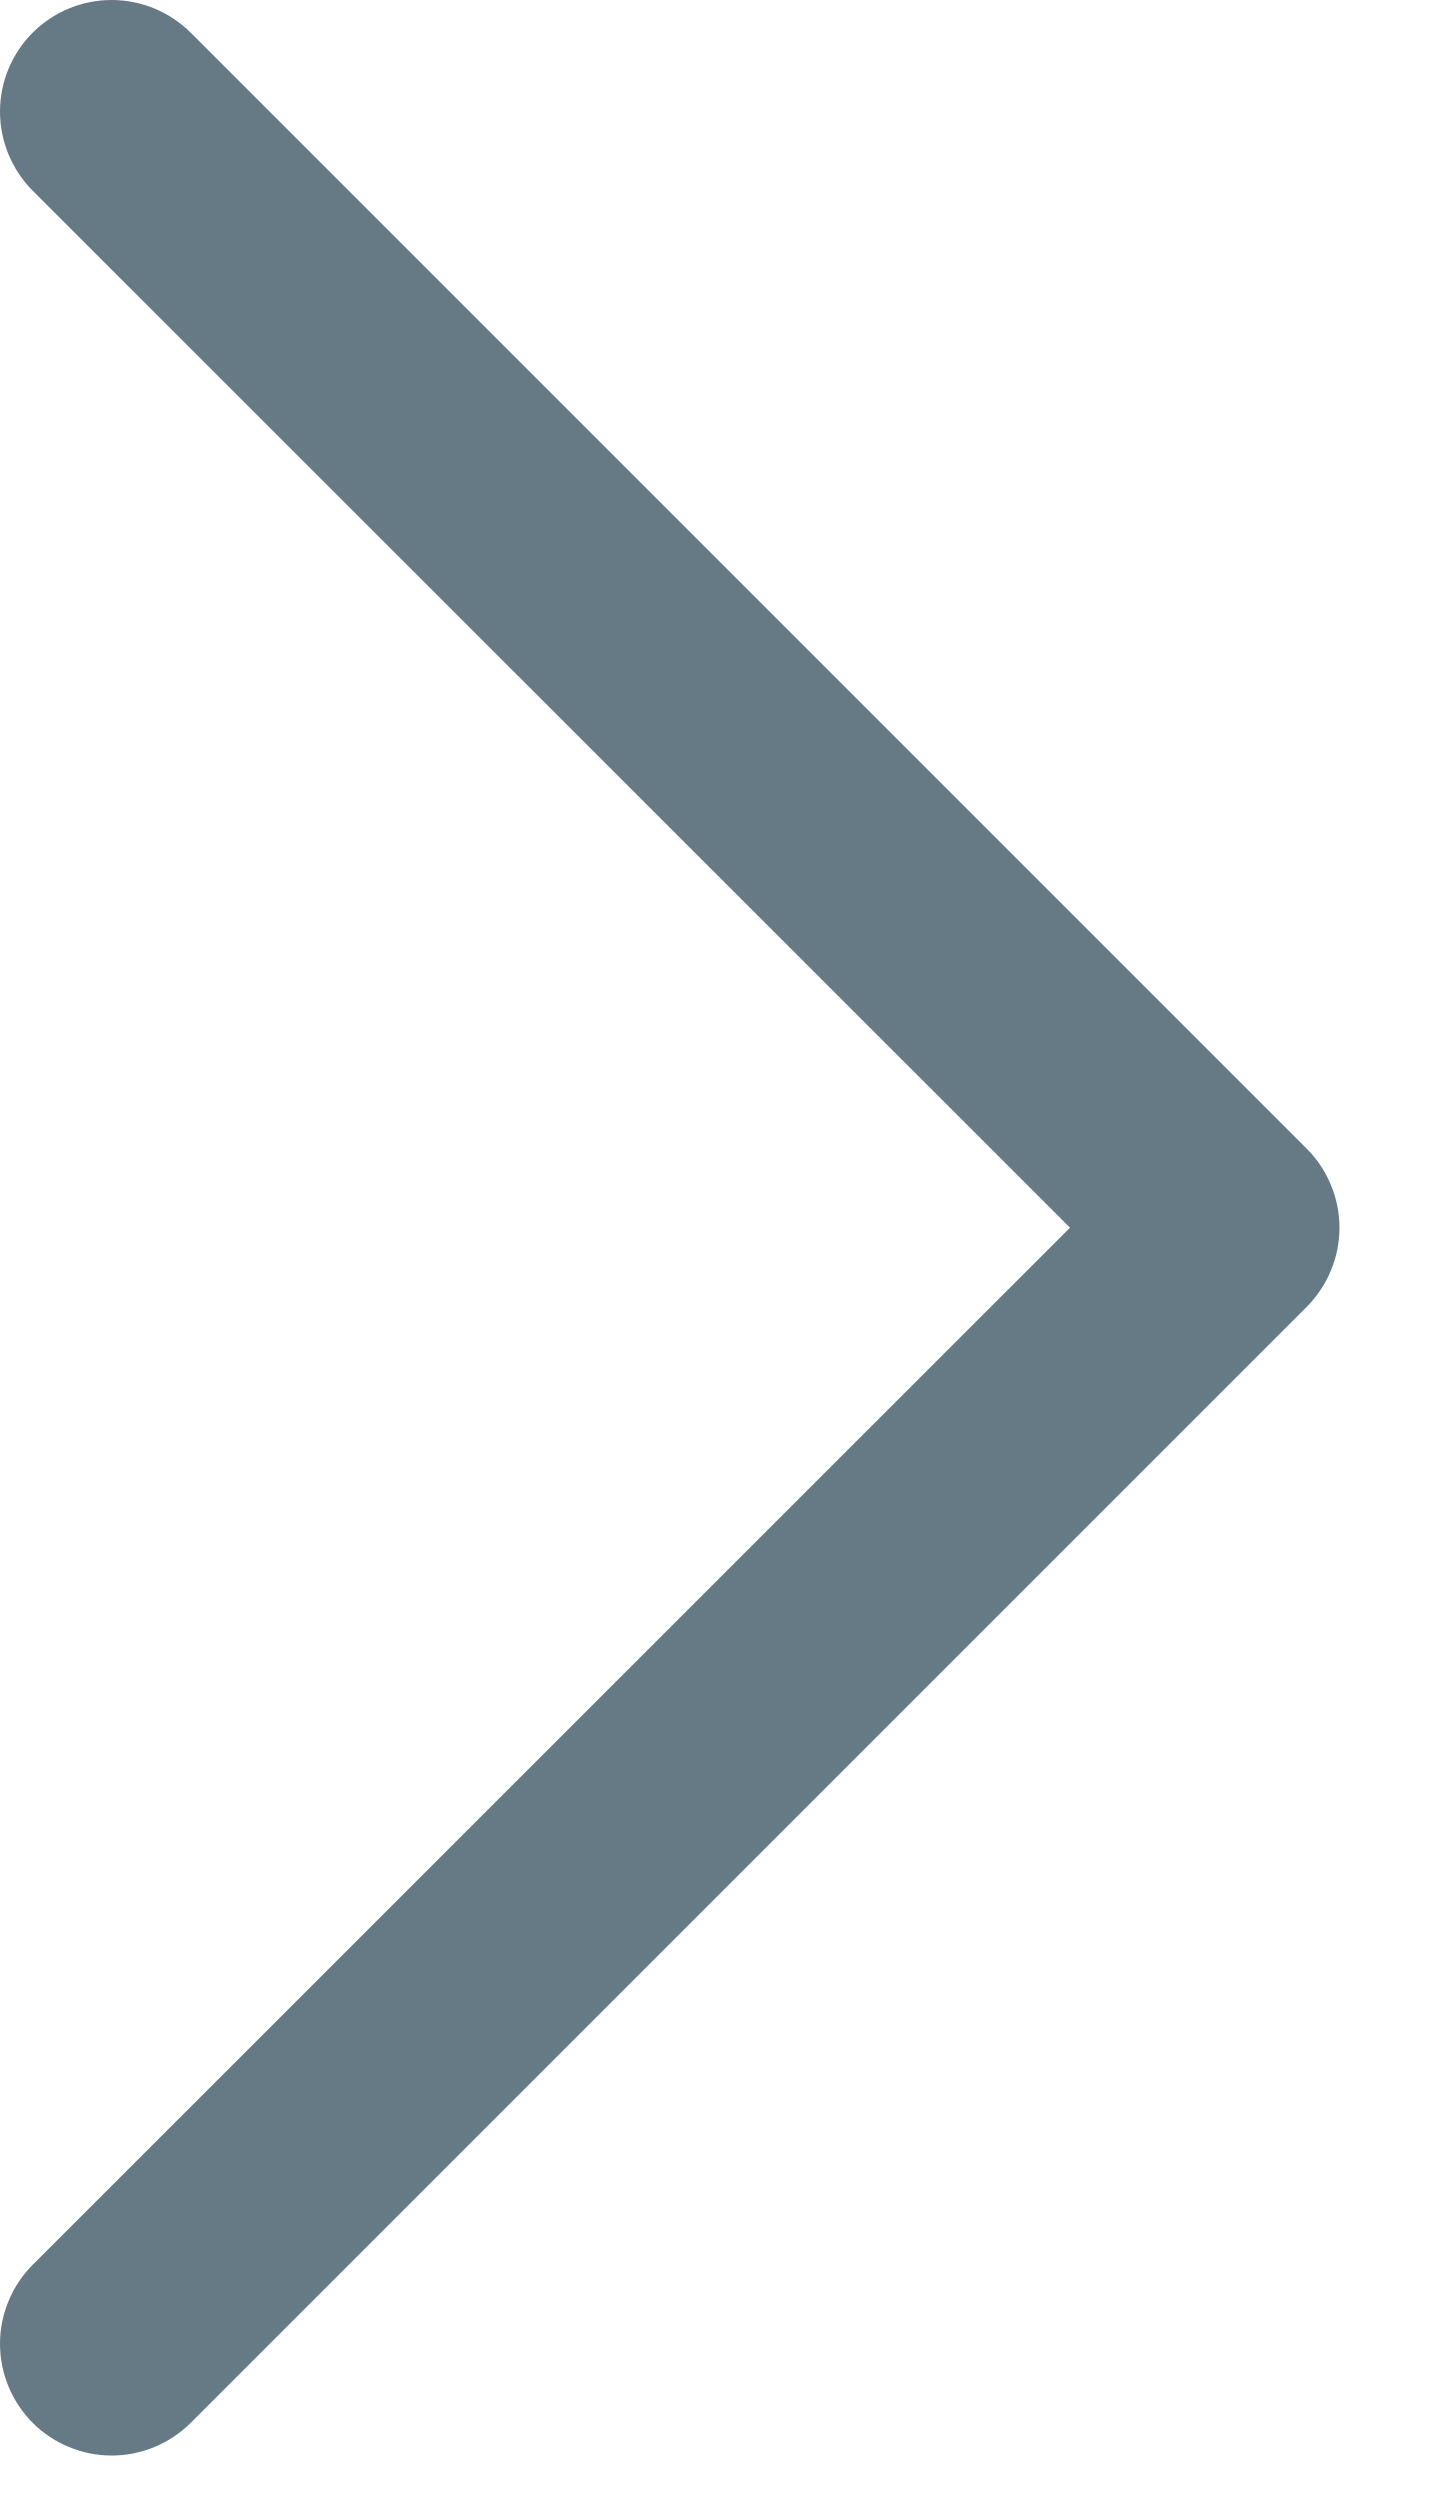
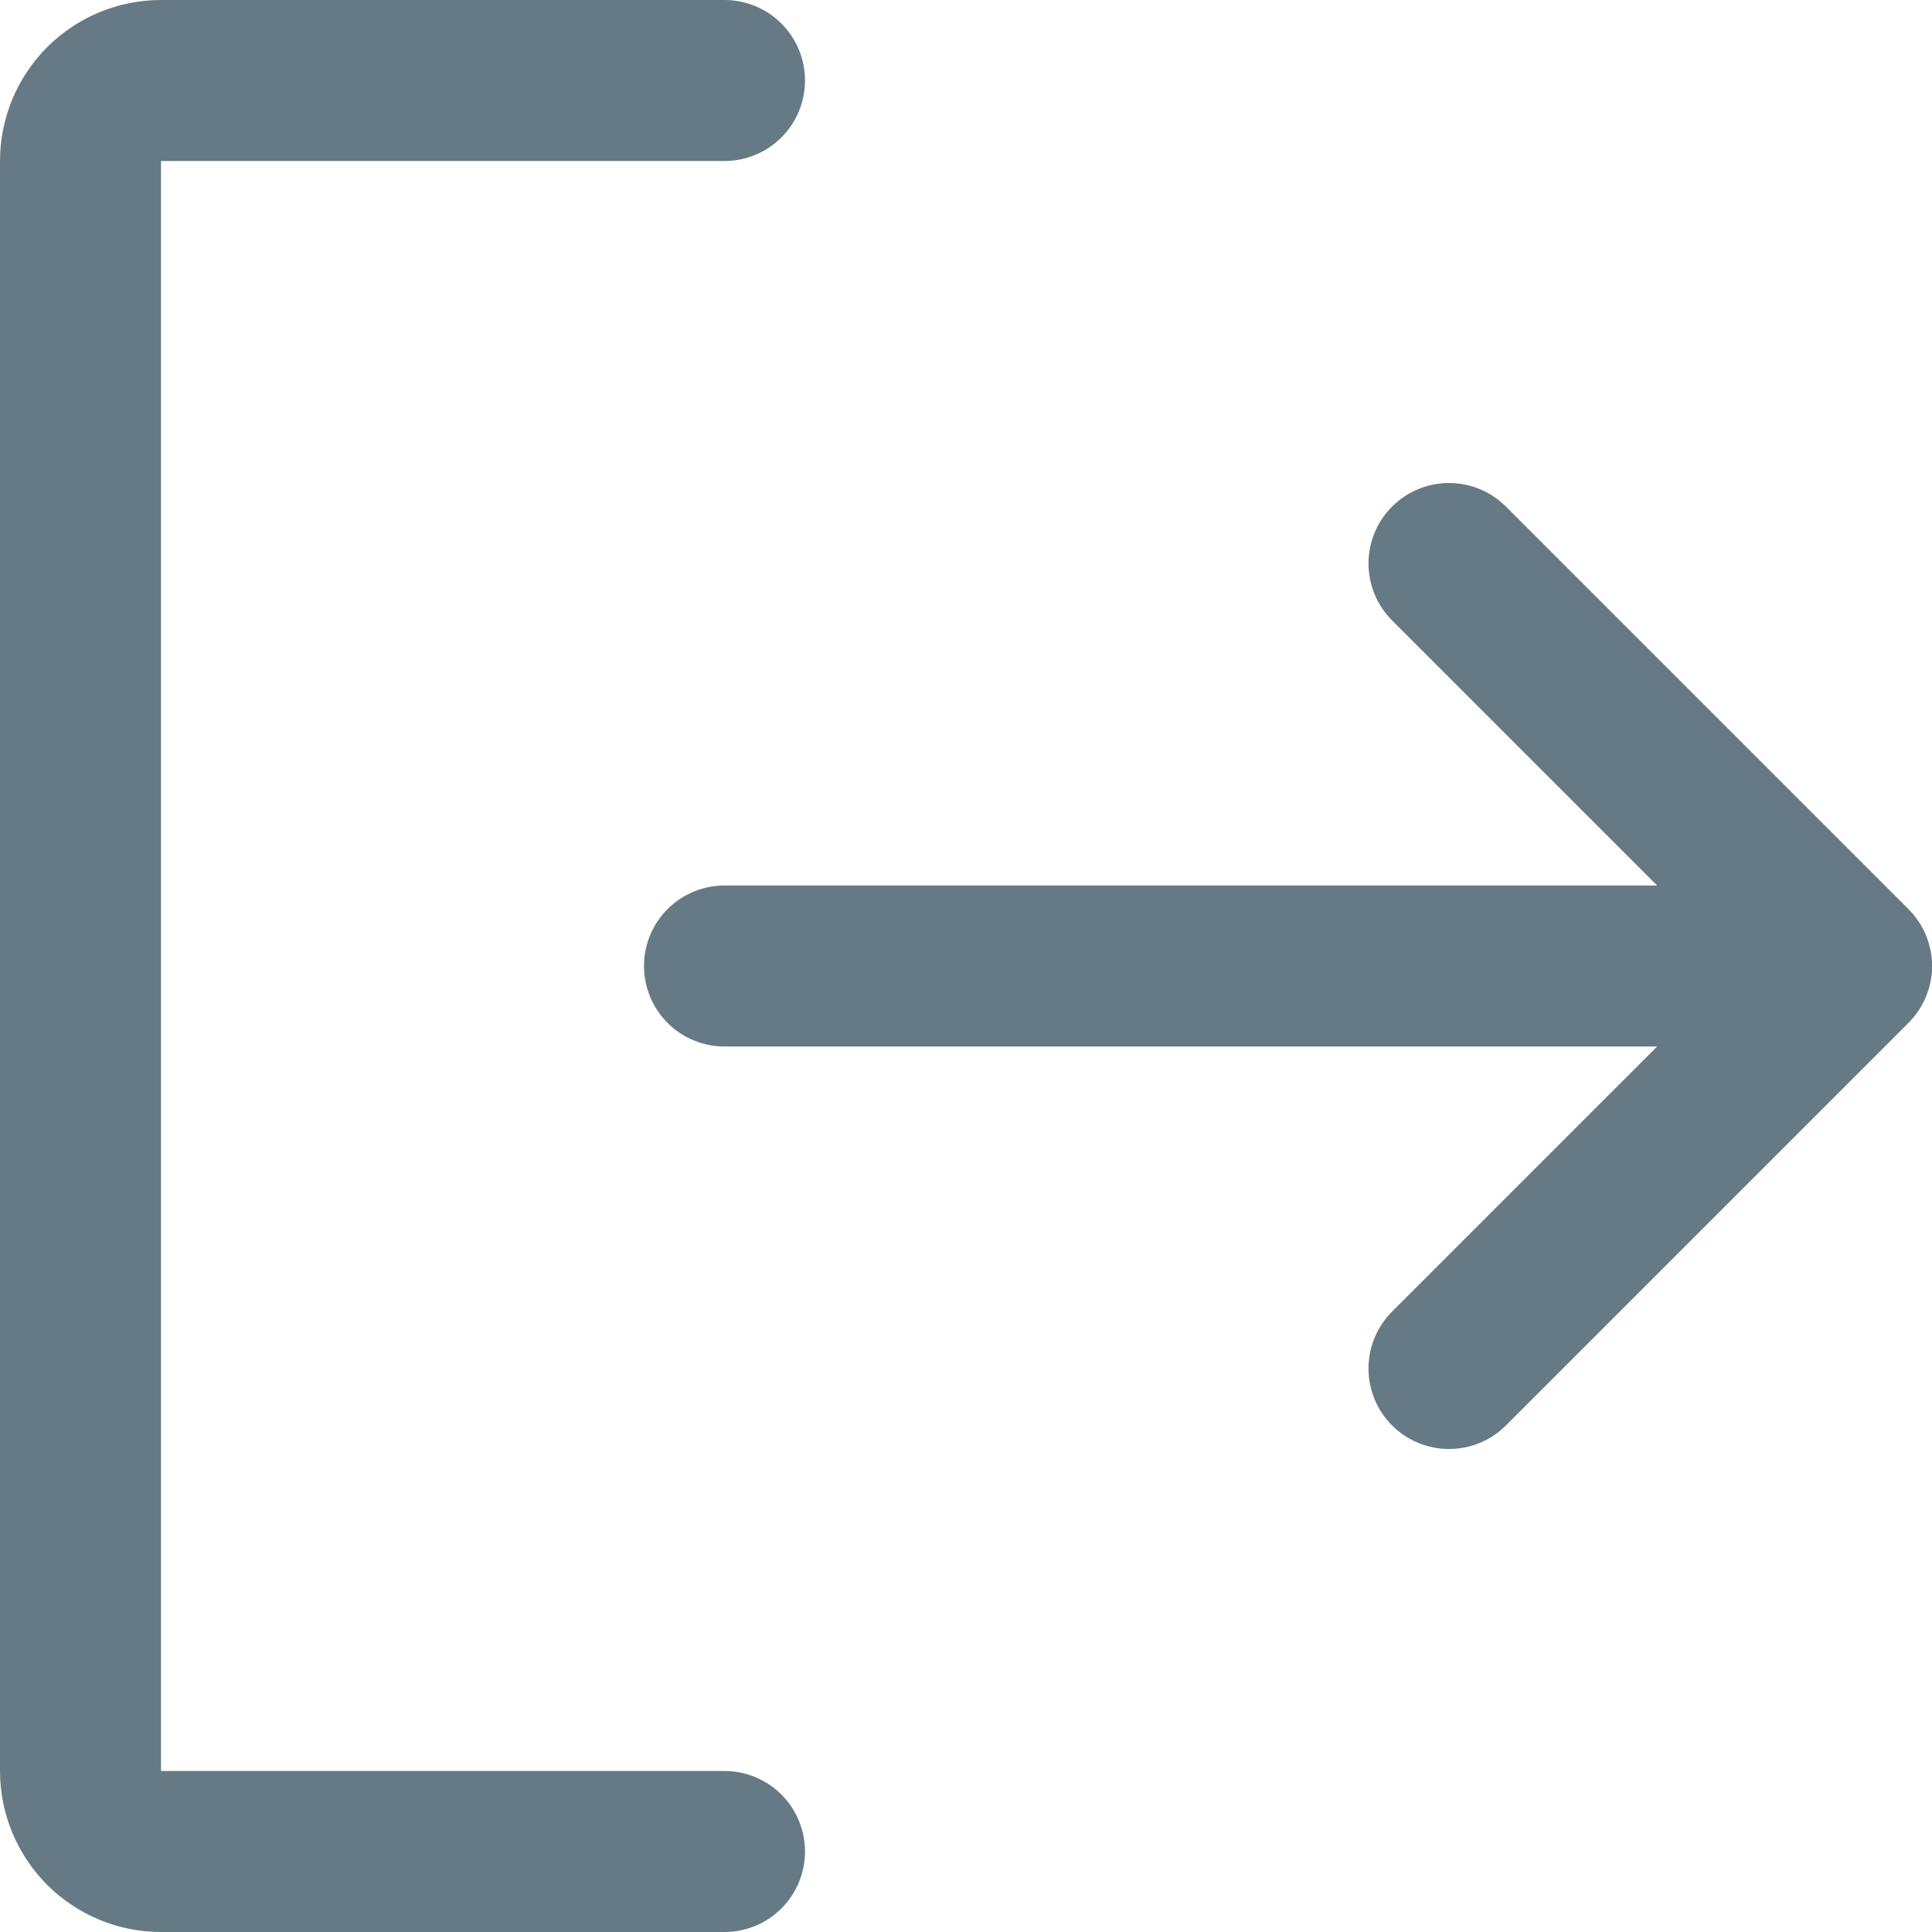
- <svg xmlns="http://www.w3.org/2000/svg" width="8" height="14" viewBox="0 0 8 14" fill="none">
-   <path d="M7.318 7.318L1.068 13.568C1.009 13.626 0.941 13.672 0.865 13.703C0.789 13.735 0.707 13.751 0.625 13.751C0.543 13.751 0.462 13.735 0.386 13.703C0.31 13.672 0.241 13.626 0.183 13.568C0.125 13.509 0.079 13.441 0.048 13.365C0.016 13.289 0 13.207 0 13.125C0 13.043 0.016 12.962 0.048 12.886C0.079 12.81 0.125 12.741 0.183 12.683L5.992 6.875L0.183 1.068C0.066 0.95 -1.2357e-09 0.791 0 0.625C1.2357e-09 0.459 0.066 0.3 0.183 0.183C0.3 0.066 0.459 1.2357e-09 0.625 0C0.791 -1.2357e-09 0.95 0.066 1.068 0.183L7.318 6.433C7.376 6.491 7.422 6.56 7.453 6.636C7.485 6.712 7.501 6.793 7.501 6.875C7.501 6.957 7.485 7.039 7.453 7.115C7.422 7.191 7.376 7.259 7.318 7.318Z" fill="#667A85" />
+ <svg xmlns="http://www.w3.org/2000/svg" width="15" height="15" viewBox="0 0 15 15" fill="none">
+   <path d="M6.25 14.375C6.25 14.541 6.184 14.7 6.067 14.817C5.95 14.934 5.791 15 5.625 15H1.25C0.918 15 0.601 14.868 0.366 14.634C0.132 14.399 0 14.082 0 13.75V1.25C0 0.918 0.132 0.601 0.366 0.366C0.601 0.132 0.918 0 1.25 0H5.625C5.791 0 5.95 0.066 6.067 0.183C6.184 0.3 6.25 0.459 6.25 0.625C6.25 0.791 6.184 0.95 6.067 1.067C5.95 1.184 5.791 1.25 5.625 1.25H1.25V13.75H5.625C5.791 13.75 5.95 13.816 6.067 13.933C6.184 14.05 6.25 14.209 6.25 14.375ZM14.817 7.058L11.692 3.933C11.575 3.816 11.416 3.75 11.25 3.75C11.084 3.75 10.925 3.816 10.808 3.933C10.691 4.05 10.625 4.209 10.625 4.375C10.625 4.541 10.691 4.7 10.808 4.817L12.866 6.875H5.625C5.459 6.875 5.3 6.941 5.183 7.058C5.066 7.175 5 7.334 5 7.5C5 7.666 5.066 7.825 5.183 7.942C5.3 8.059 5.459 8.125 5.625 8.125H12.866L10.808 10.183C10.691 10.3 10.625 10.459 10.625 10.625C10.625 10.791 10.691 10.95 10.808 11.067C10.925 11.184 11.084 11.25 11.25 11.25C11.416 11.25 11.575 11.184 11.692 11.067L14.817 7.942C14.875 7.884 14.921 7.815 14.953 7.739C14.984 7.663 15.001 7.582 15.001 7.5C15.001 7.418 14.984 7.337 14.953 7.261C14.921 7.185 14.875 7.116 14.817 7.058Z" fill="#667A85" />
</svg>
